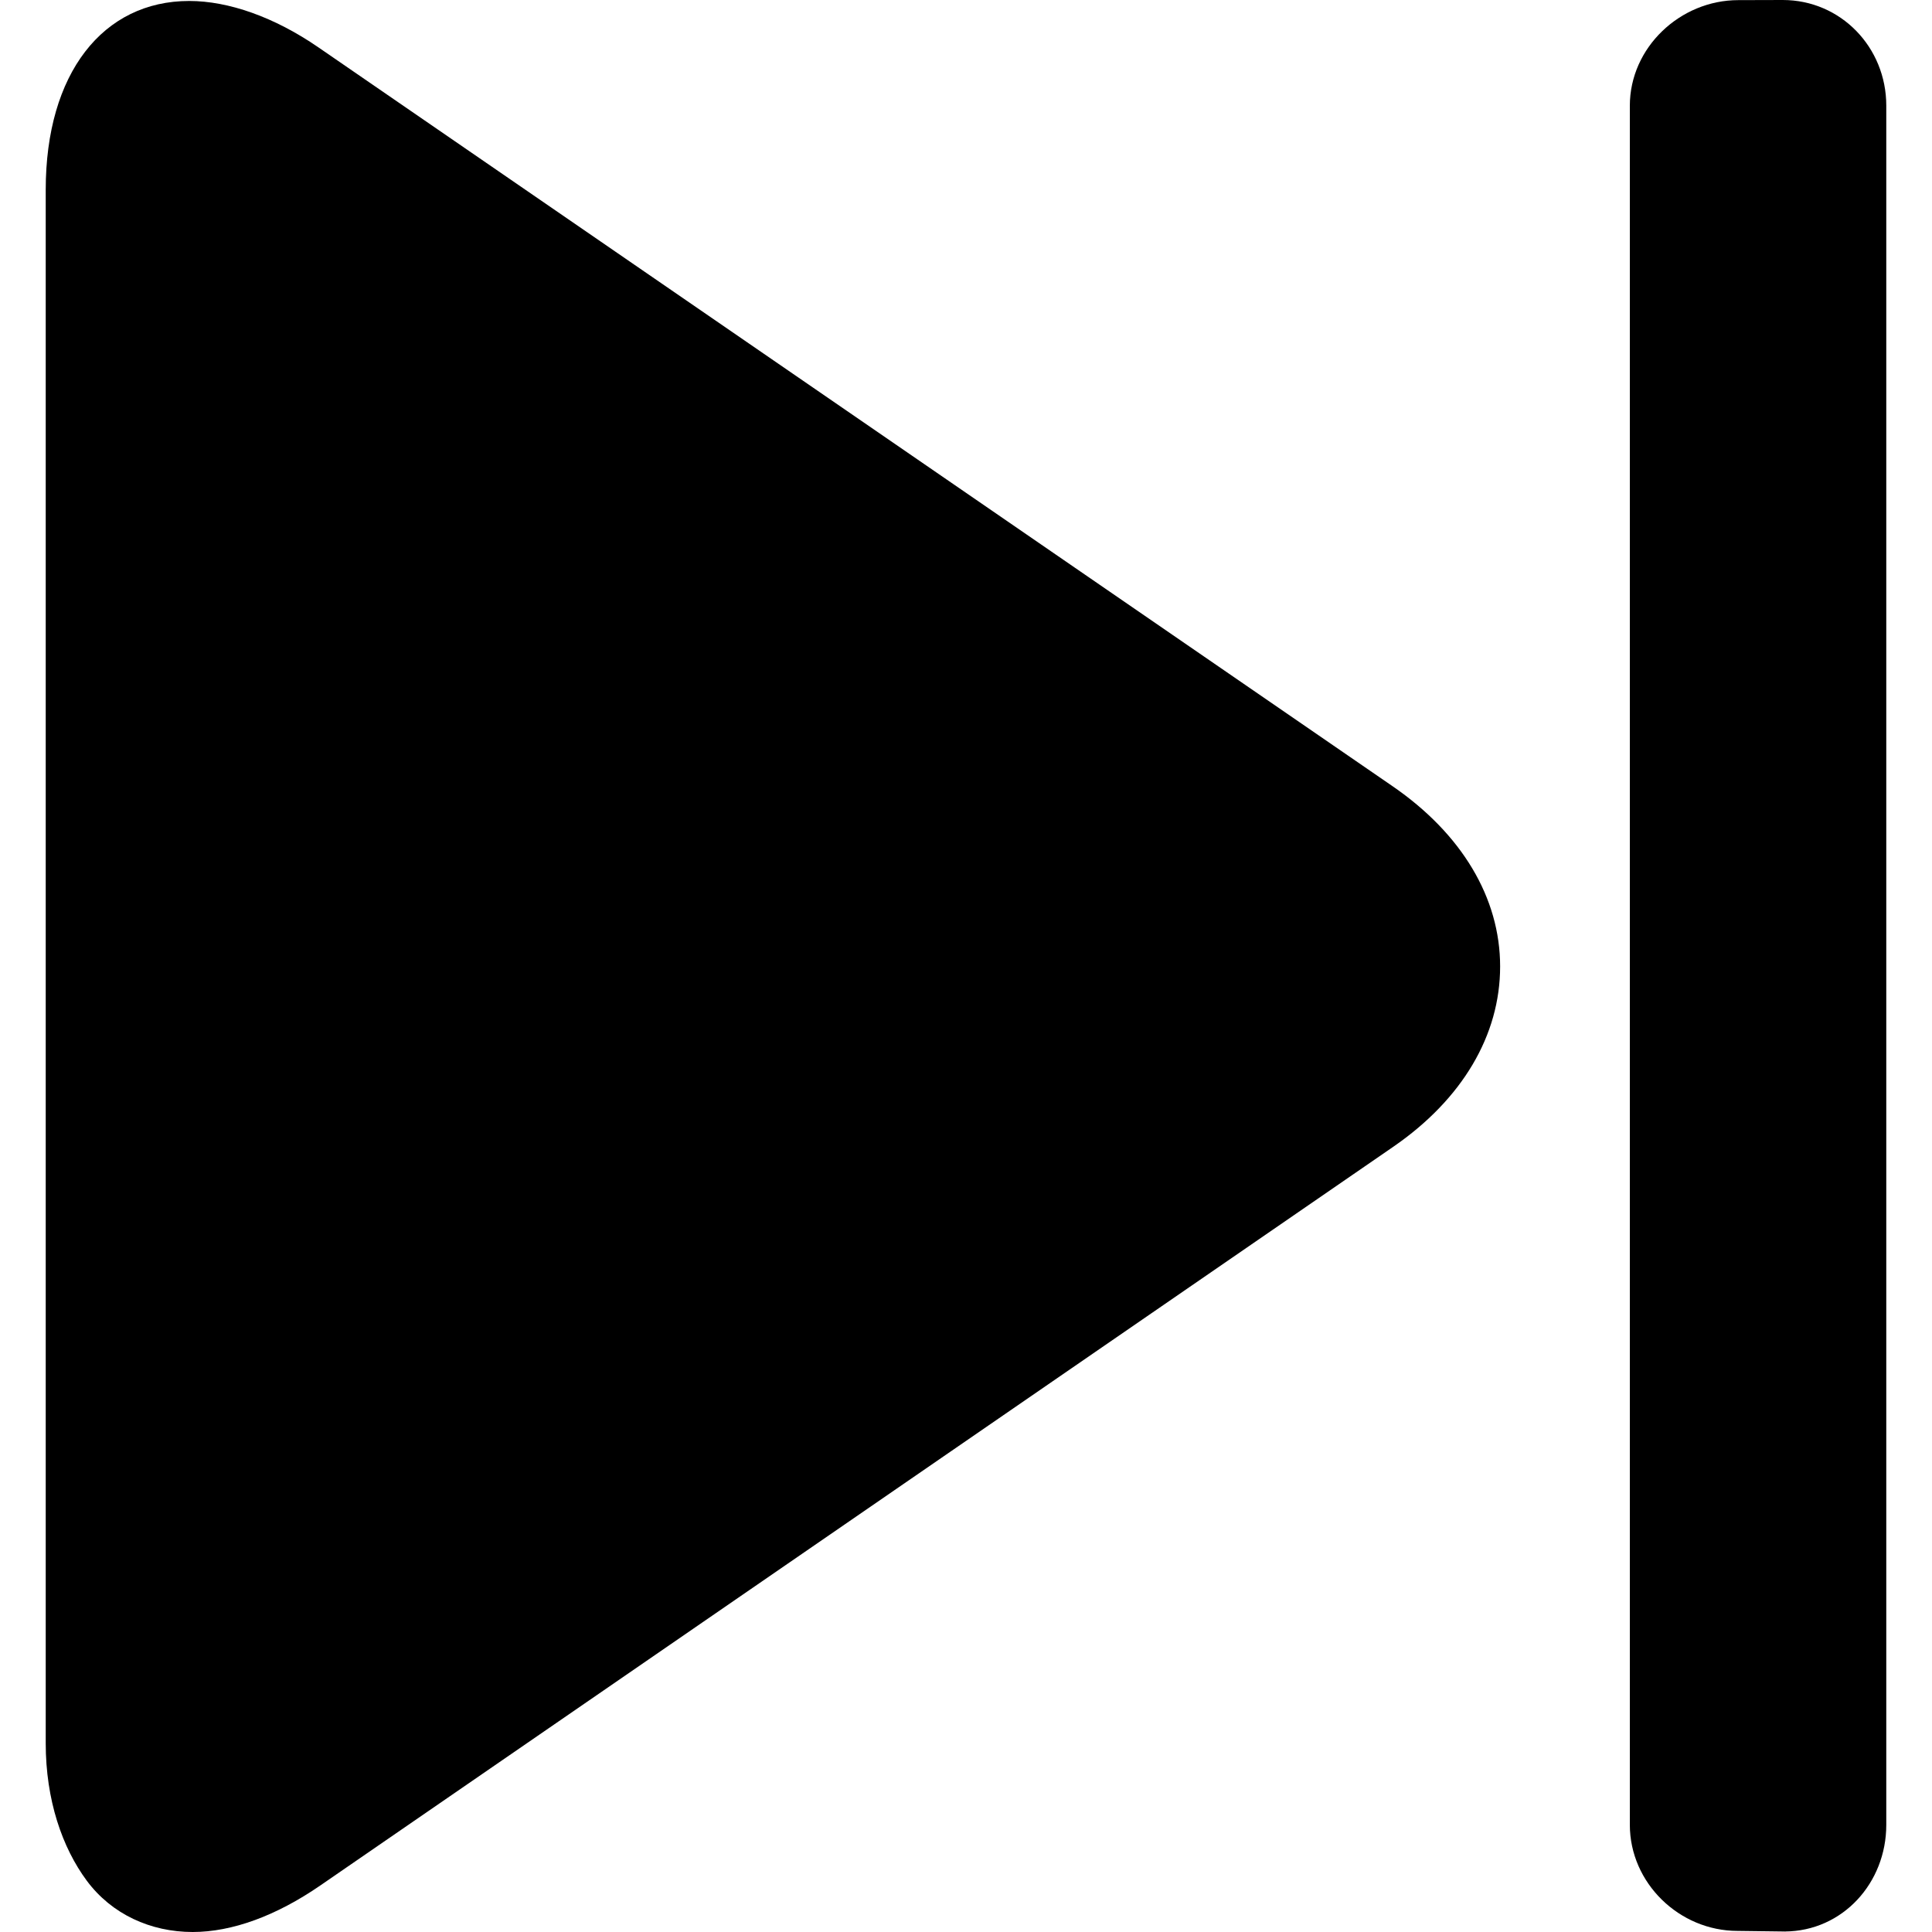
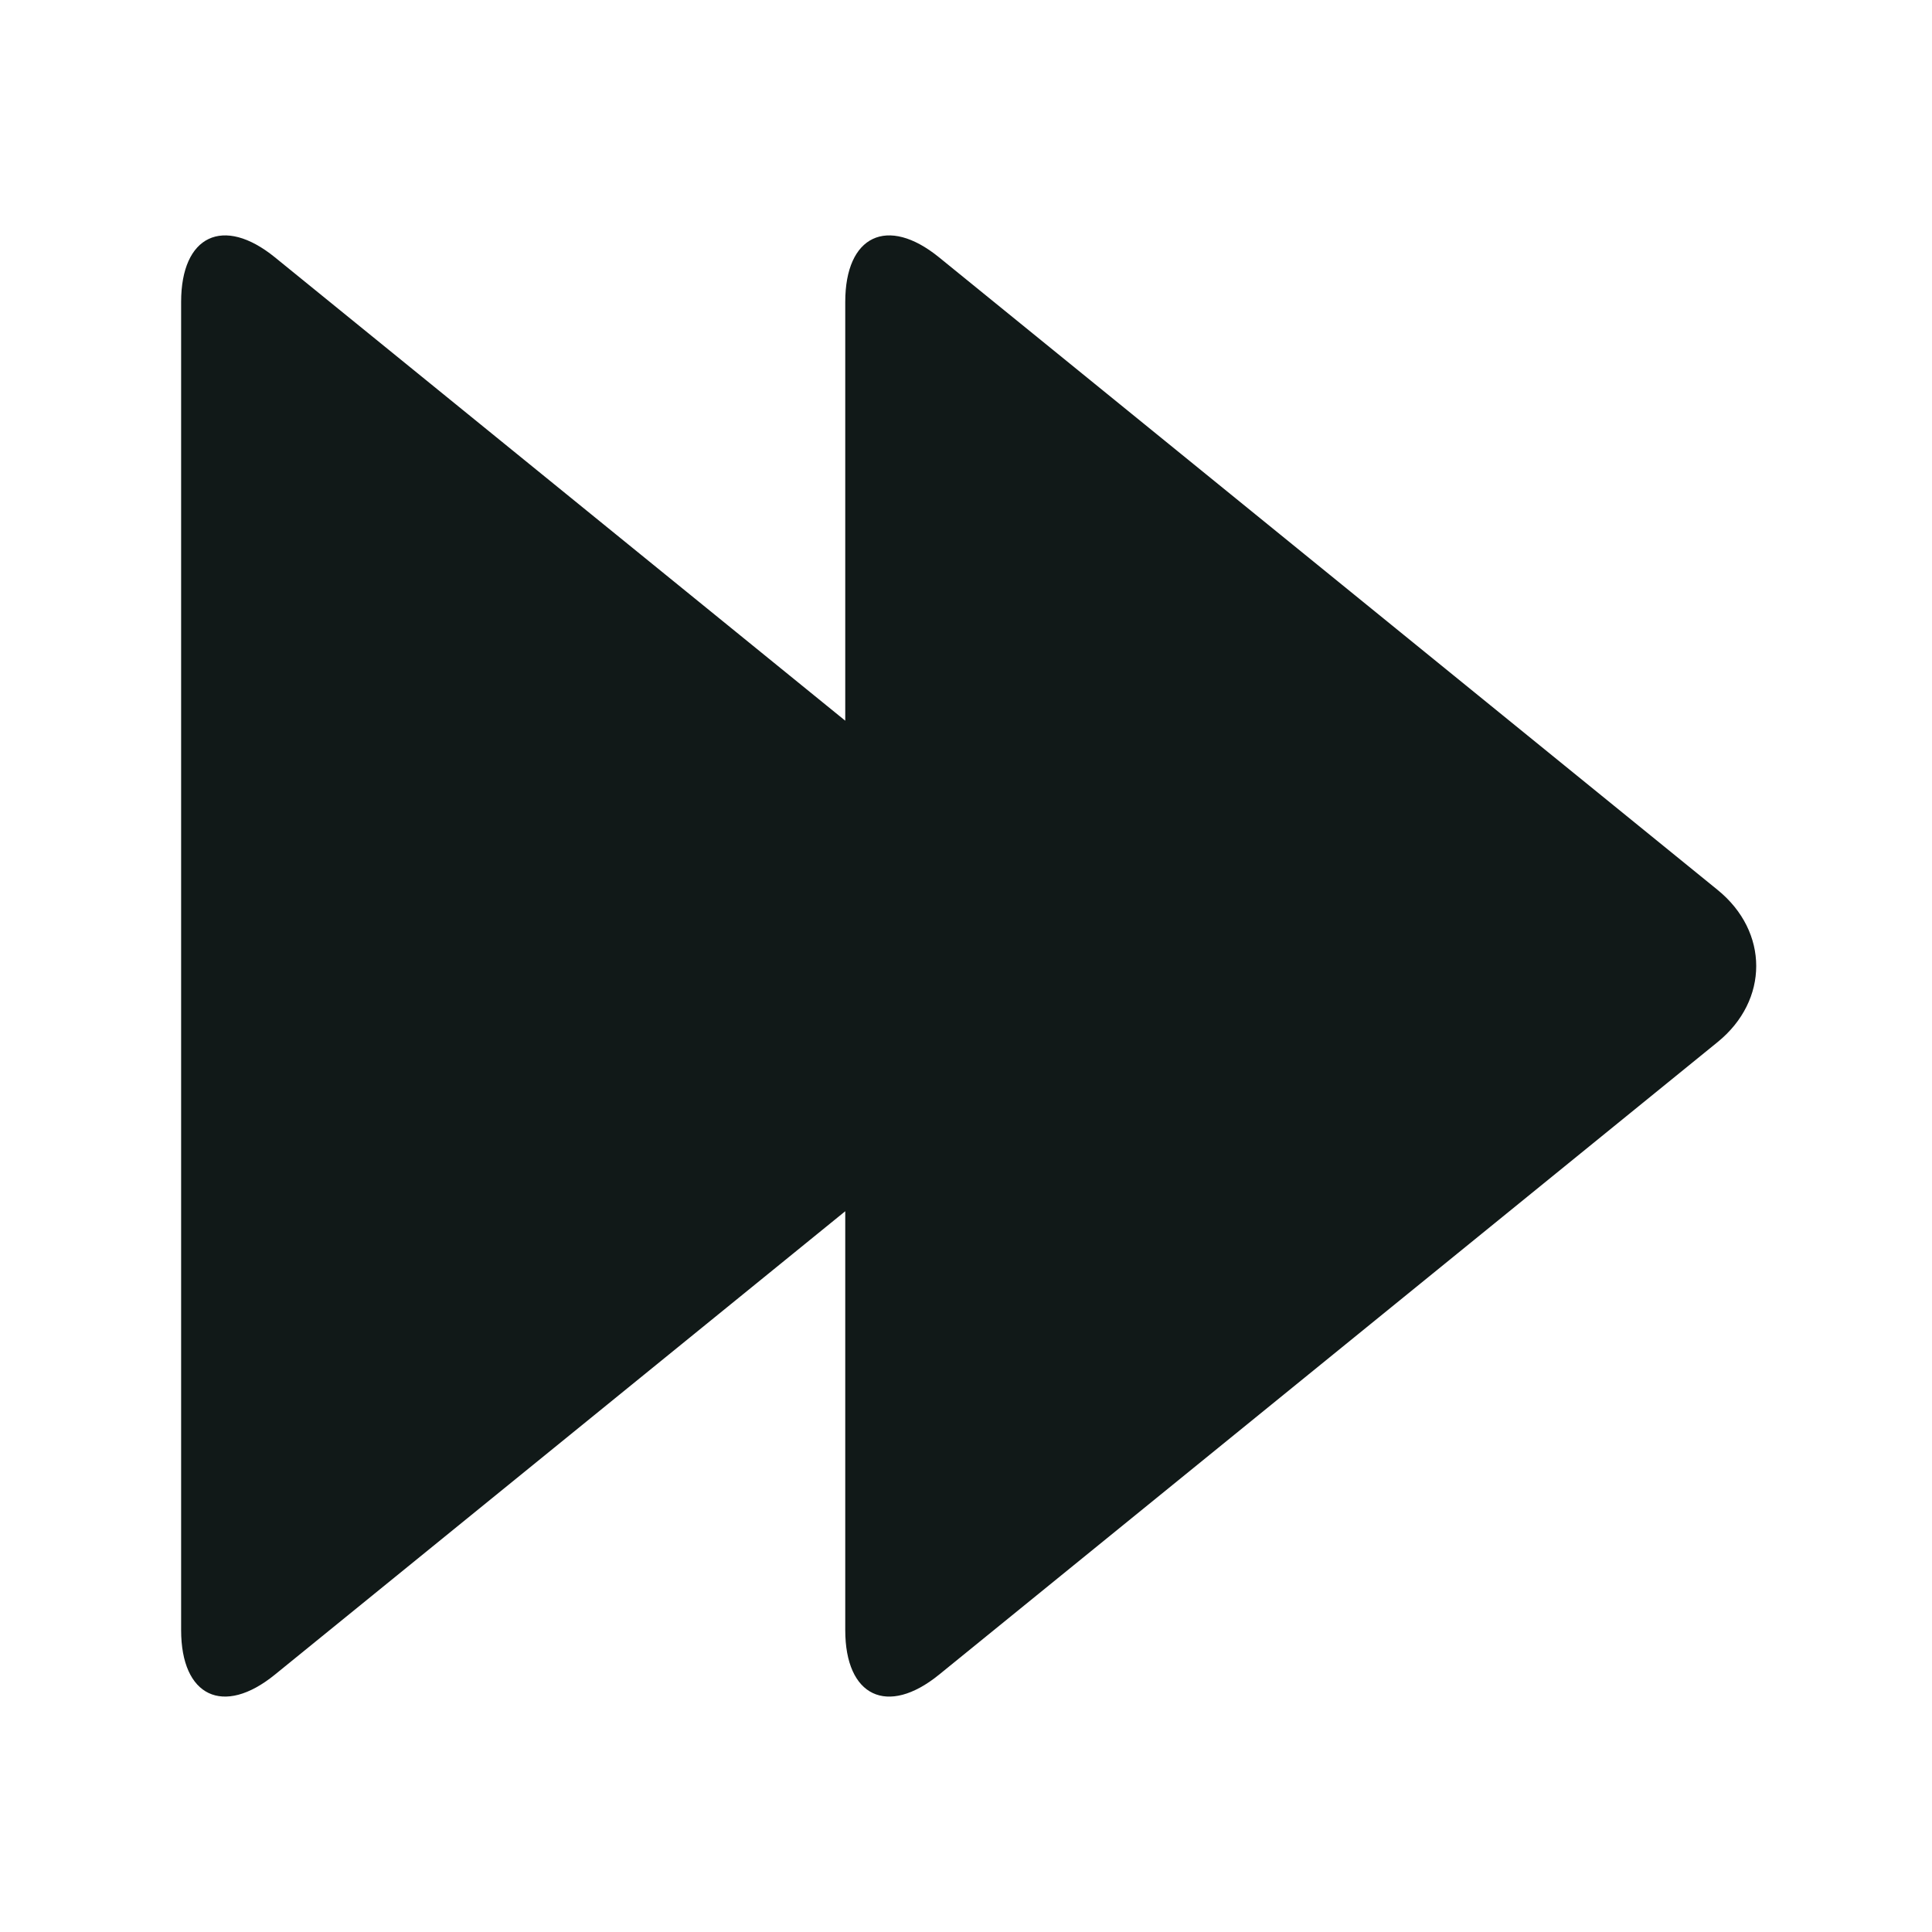
- <svg xmlns="http://www.w3.org/2000/svg" version="1.1" id="Layer_1" x="0px" y="0px" viewBox="0 0 493.796 493.796" style="enable-background:new 0 0 493.796 493.796;" xml:space="preserve">
-   <g>
-     <g>
-       <path d="M355.938,200.956L81.414,12.128c-11.28-7.776-23.012-11.88-33.056-11.88c-22.052,0-36.672,18.496-36.672,48.26v397.036    c0,14.54,4.228,26.688,10.496,35.144c6.364,8.572,16.32,13.108,27.076,13.108c10.04,0,21.308-4.112,32.584-11.876l274.276-188.828    c17.632-12.152,27.3-28.508,27.296-46.076C383.414,229.456,373.594,213.1,355.938,200.956z" />
-     </g>
-   </g>
-   <g>
-     <g>
-       <g>
-         <path d="M456.446,493.672l-0.293-0.004c-0.048,0-0.095,0.004-0.143,0.004H456.446z" />
-         <path d="M455.638,0L444.29,0.032c-14.86,0-27.724,12.112-27.724,26.992v439.368c0,14.896,12.652,27.124,27.532,27.124     l12.055,0.152c14.805-0.079,25.957-12.412,25.957-27.252V26.996C482.11,12.116,470.51,0,455.638,0z" />
-       </g>
-     </g>
-   </g>
-   <g>
- </g>
-   <g>
- </g>
-   <g>
- </g>
-   <g>
- </g>
-   <g>
- </g>
-   <g>
- </g>
-   <g>
- </g>
-   <g>
- </g>
-   <g>
- </g>
-   <g>
- </g>
-   <g>
- </g>
-   <g>
- </g>
-   <g>
- </g>
-   <g>
- </g>
-   <g>
- </g>
+ <svg xmlns="http://www.w3.org/2000/svg" version="1.1" id="Uploaded to svgrepo.com" x="0px" y="0px" width="32px" height="32px" viewBox="0 0 32 32" style="enable-background:new 0 0 32 32;" xml:space="preserve">
+   <style type="text/css">
+ 	.puchipuchi_een{fill:#111918;}
+ </style>
+   <path class="puchipuchi_een" d="M28.448,17.261L15.552,27.739C14.698,28.432,14,28.1,14,27v-6.938l-9.448,7.676  C3.698,28.432,3,28.1,3,27V5c0-1.1,0.698-1.432,1.552-0.739L14,11.937V5c0-1.1,0.698-1.432,1.552-0.739l12.896,10.478  C29.302,15.432,29.302,16.568,28.448,17.261z" />
</svg>
